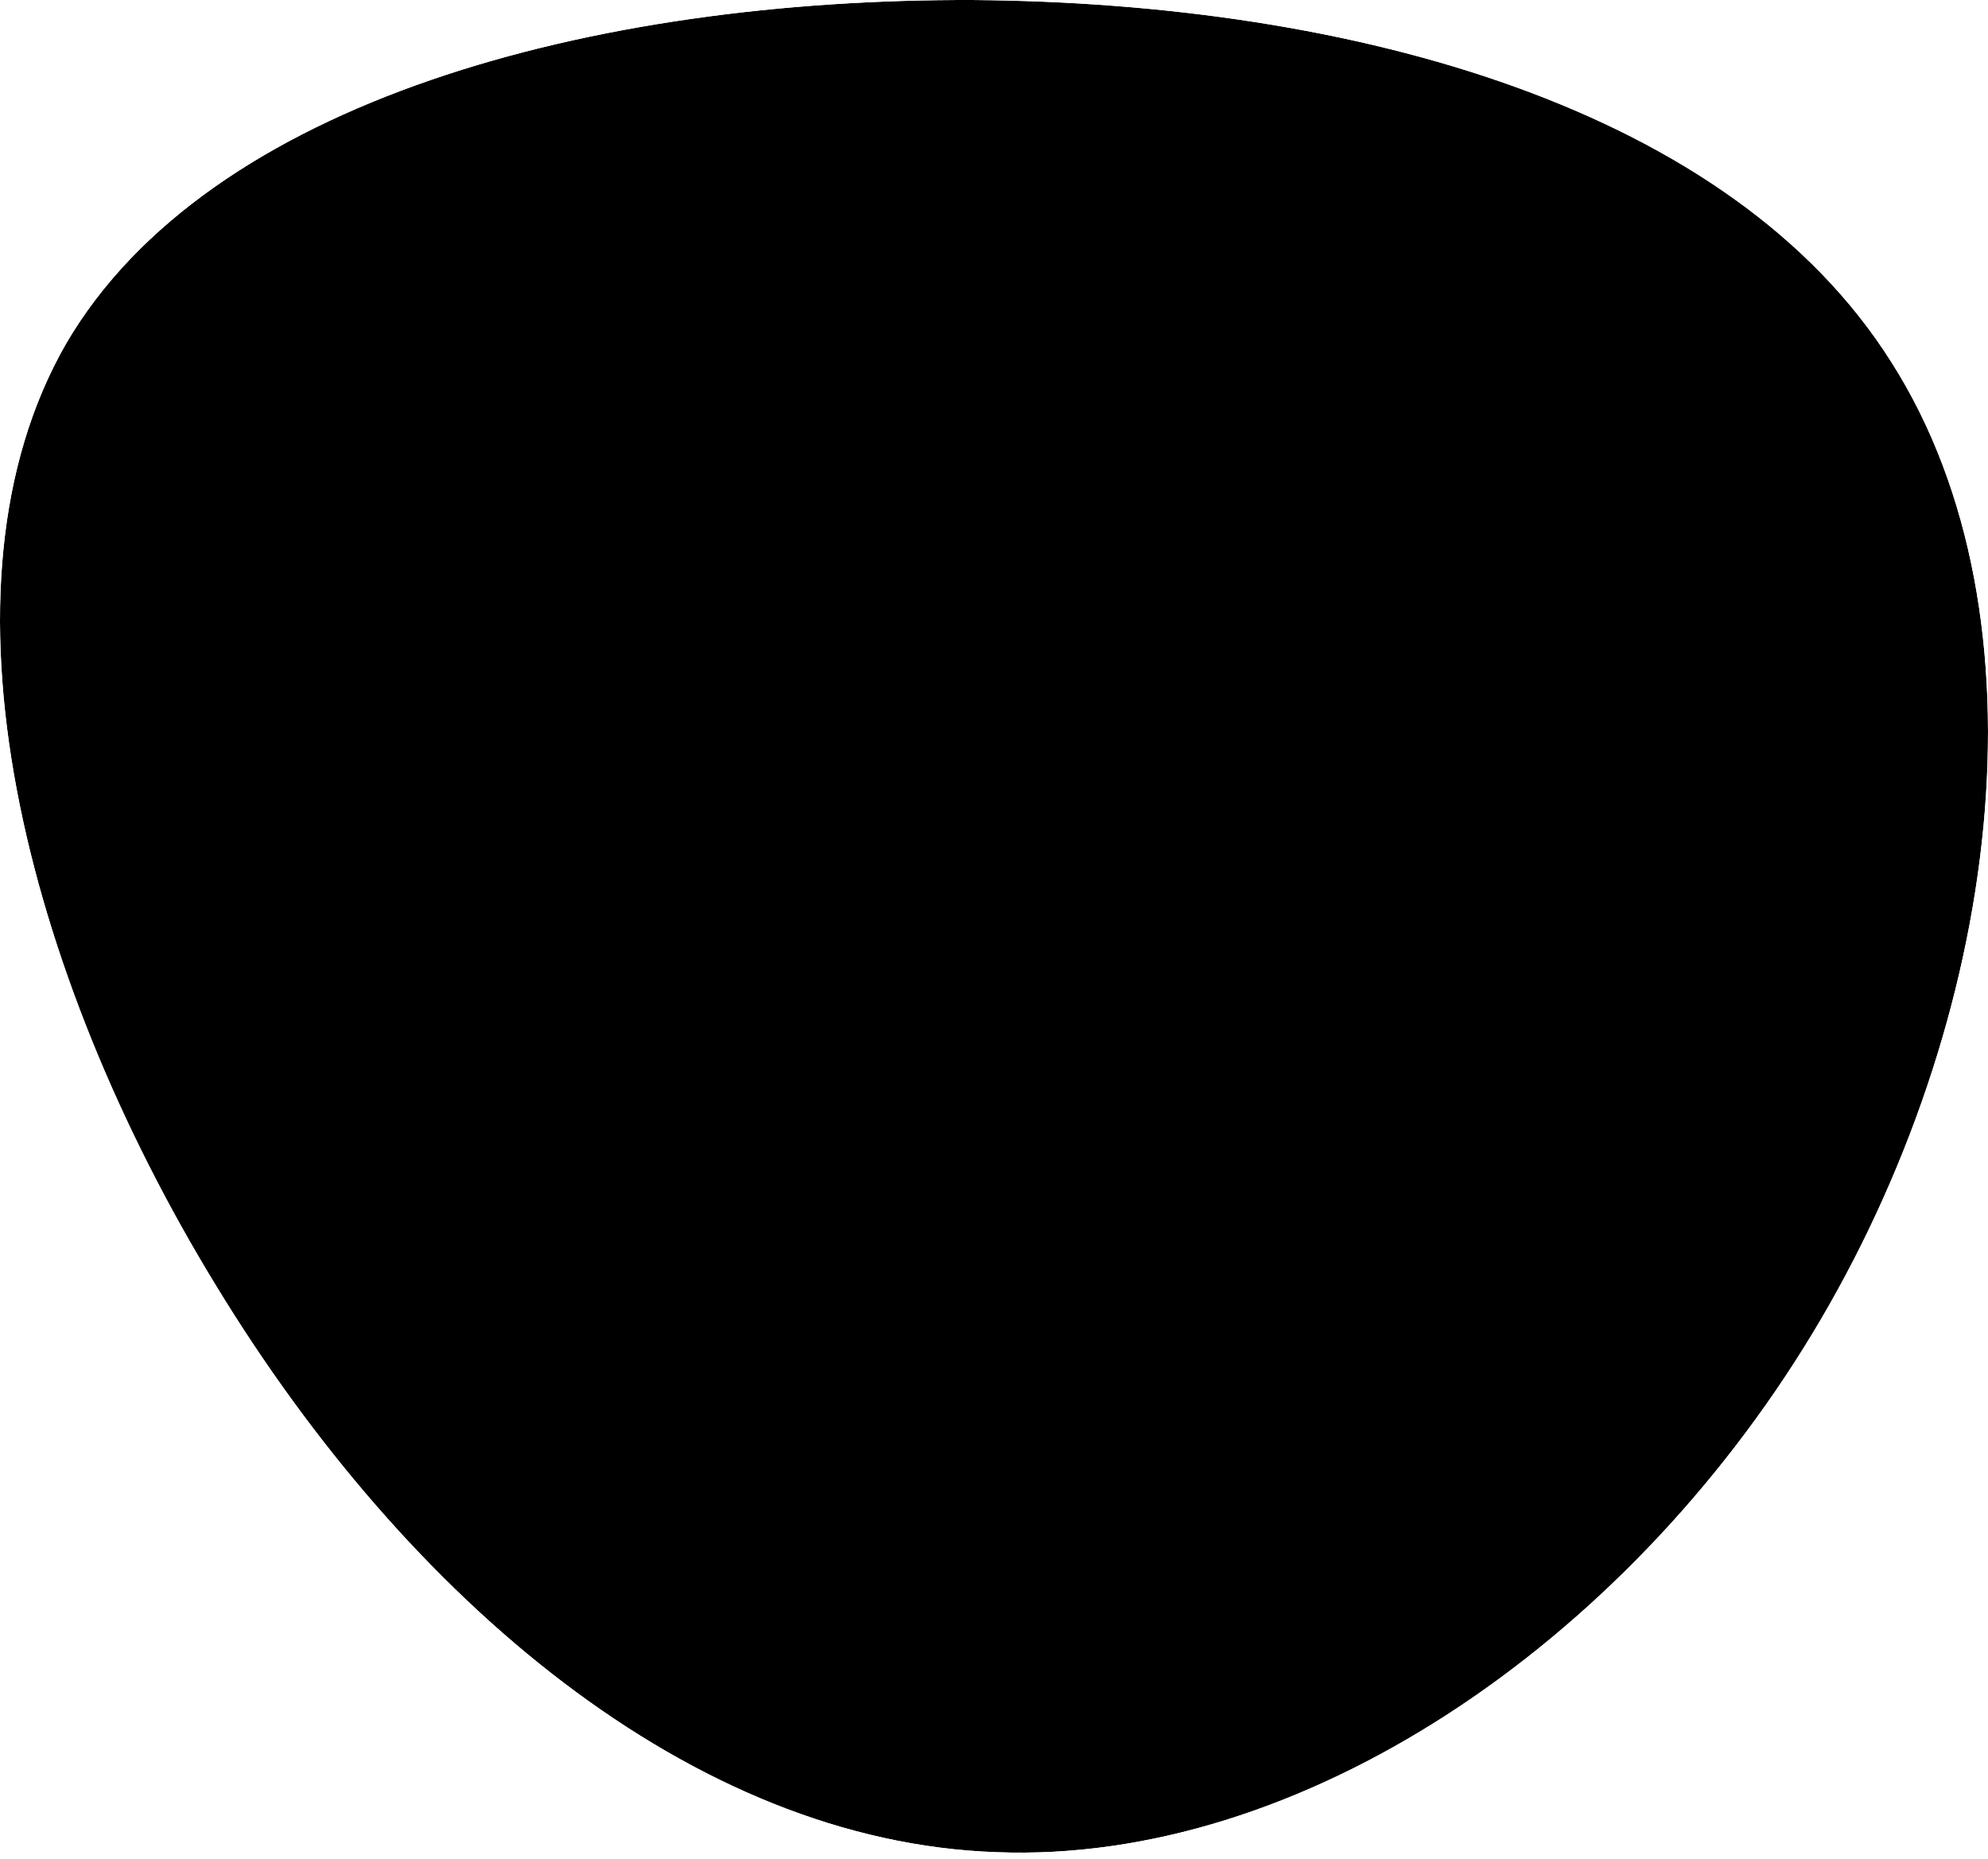
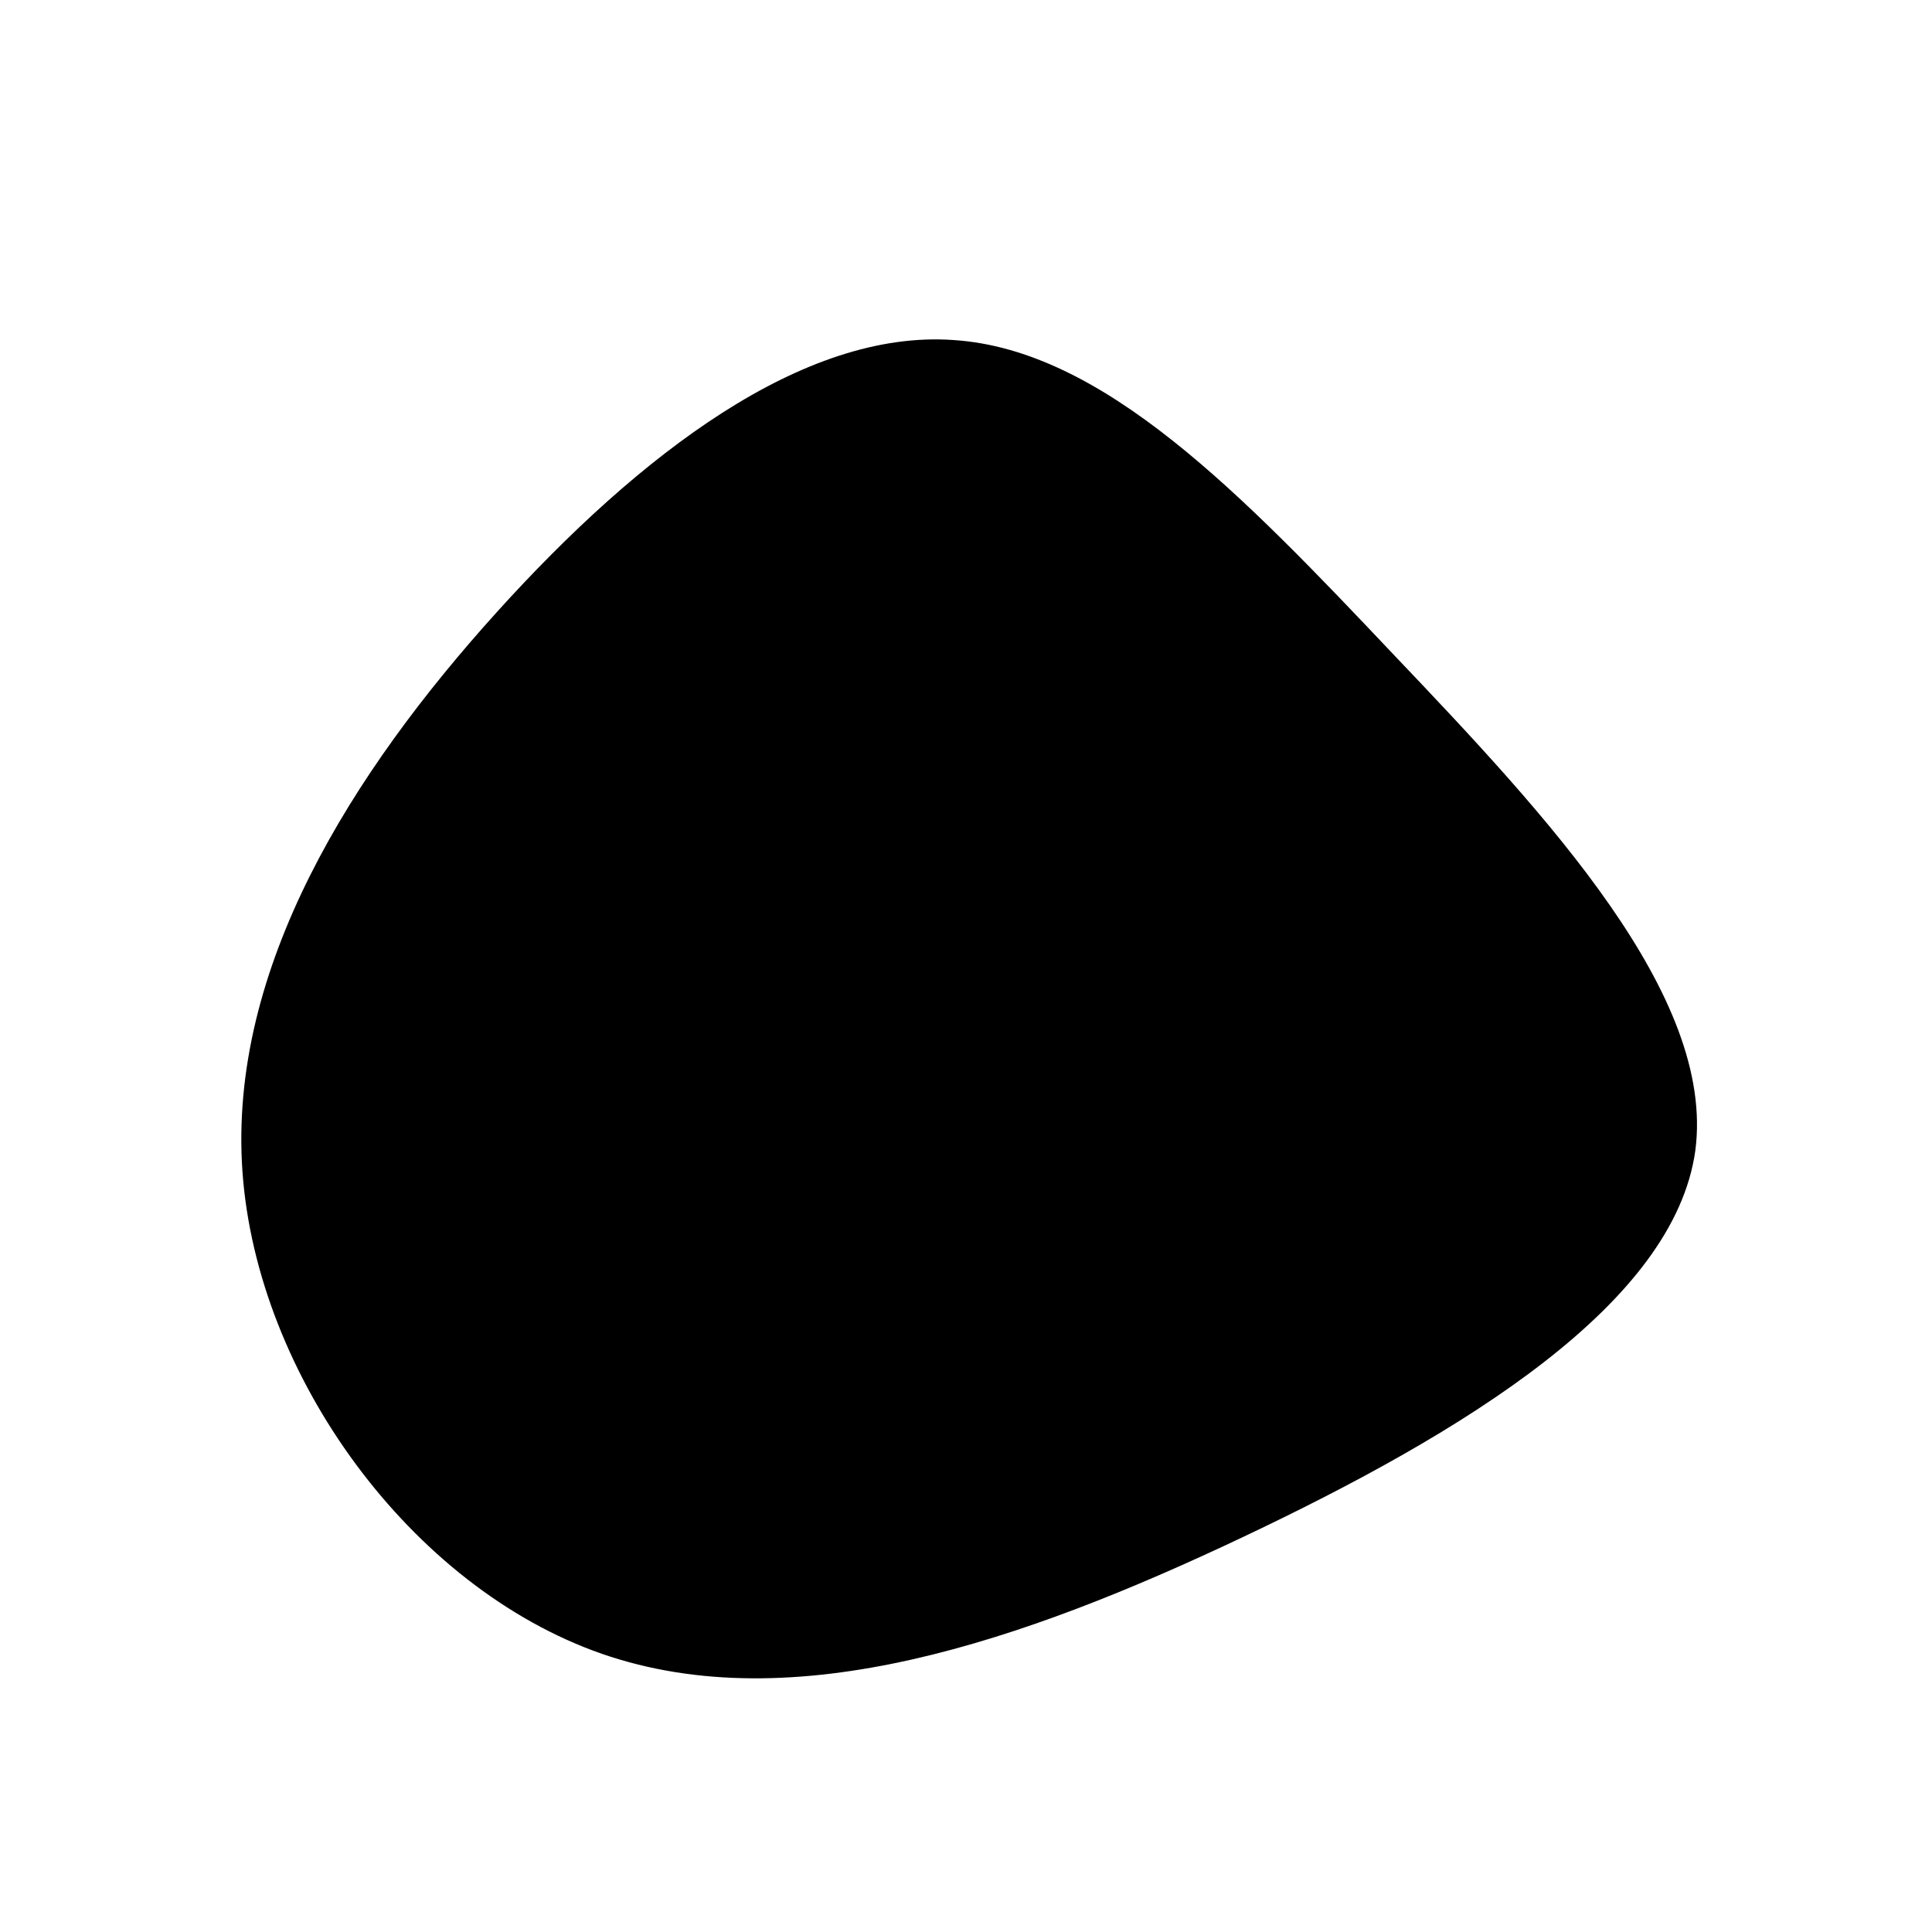
- <svg xmlns="http://www.w3.org/2000/svg" viewBox="0 0 200 187">
-   <mask id="mask0" mask-type="alpha">
-     <path d="M190.312 36.488C206.582 62.119 201.309 102.826 182.328 134.186C163.346 165.547          130.807 187.559 100.226 186.353C69.645 185.297 41.023 161.023 21.74 129.362C2.458          97.851 -7.485 59.103 6.676 34.528C20.987 10.103 59.703 -0.149 97.967          0.002C136.23 0.303 174.193 10.857 190.312 36.488Z" />
-   </mask>
-   <g mask="url(#mask0)">
-     <path d="M190.312 36.488C206.582 62.119 201.309 102.826 182.328 134.186C163.346          165.547 130.807 187.559 100.226 186.353C69.645 185.297 41.023 161.023 21.74          129.362C2.458 97.851 -7.485 59.103 6.676 34.528C20.987 10.103 59.703          -0.149 97.967 0.002C136.23 0.303 174.193 10.857 190.312 36.488Z" />
-     <image href="" />
-   </g>
+ <svg xmlns="http://www.w3.org/2000/svg" viewBox="0 0 200 200">
+   <path fill="#000000" d="M44.3,-32.2C60.2,-15.5,77.6,3.1,75.5,19.1C73.3,35,51.5,48.3,28.7,59.1C5.9,69.9,-17.8,78.1,-37.7,71.2C-57.5,64.3,-73.4,42.4,-74.9,21.3C-76.4,0.2,-63.5,-20.1,-48.6,-36.6C-33.7,-53.1,-16.8,-65.9,-1.3,-64.8C14.2,-63.8,28.5,-48.9,44.3,-32.2Z" transform="translate(100 100)" />
</svg>
